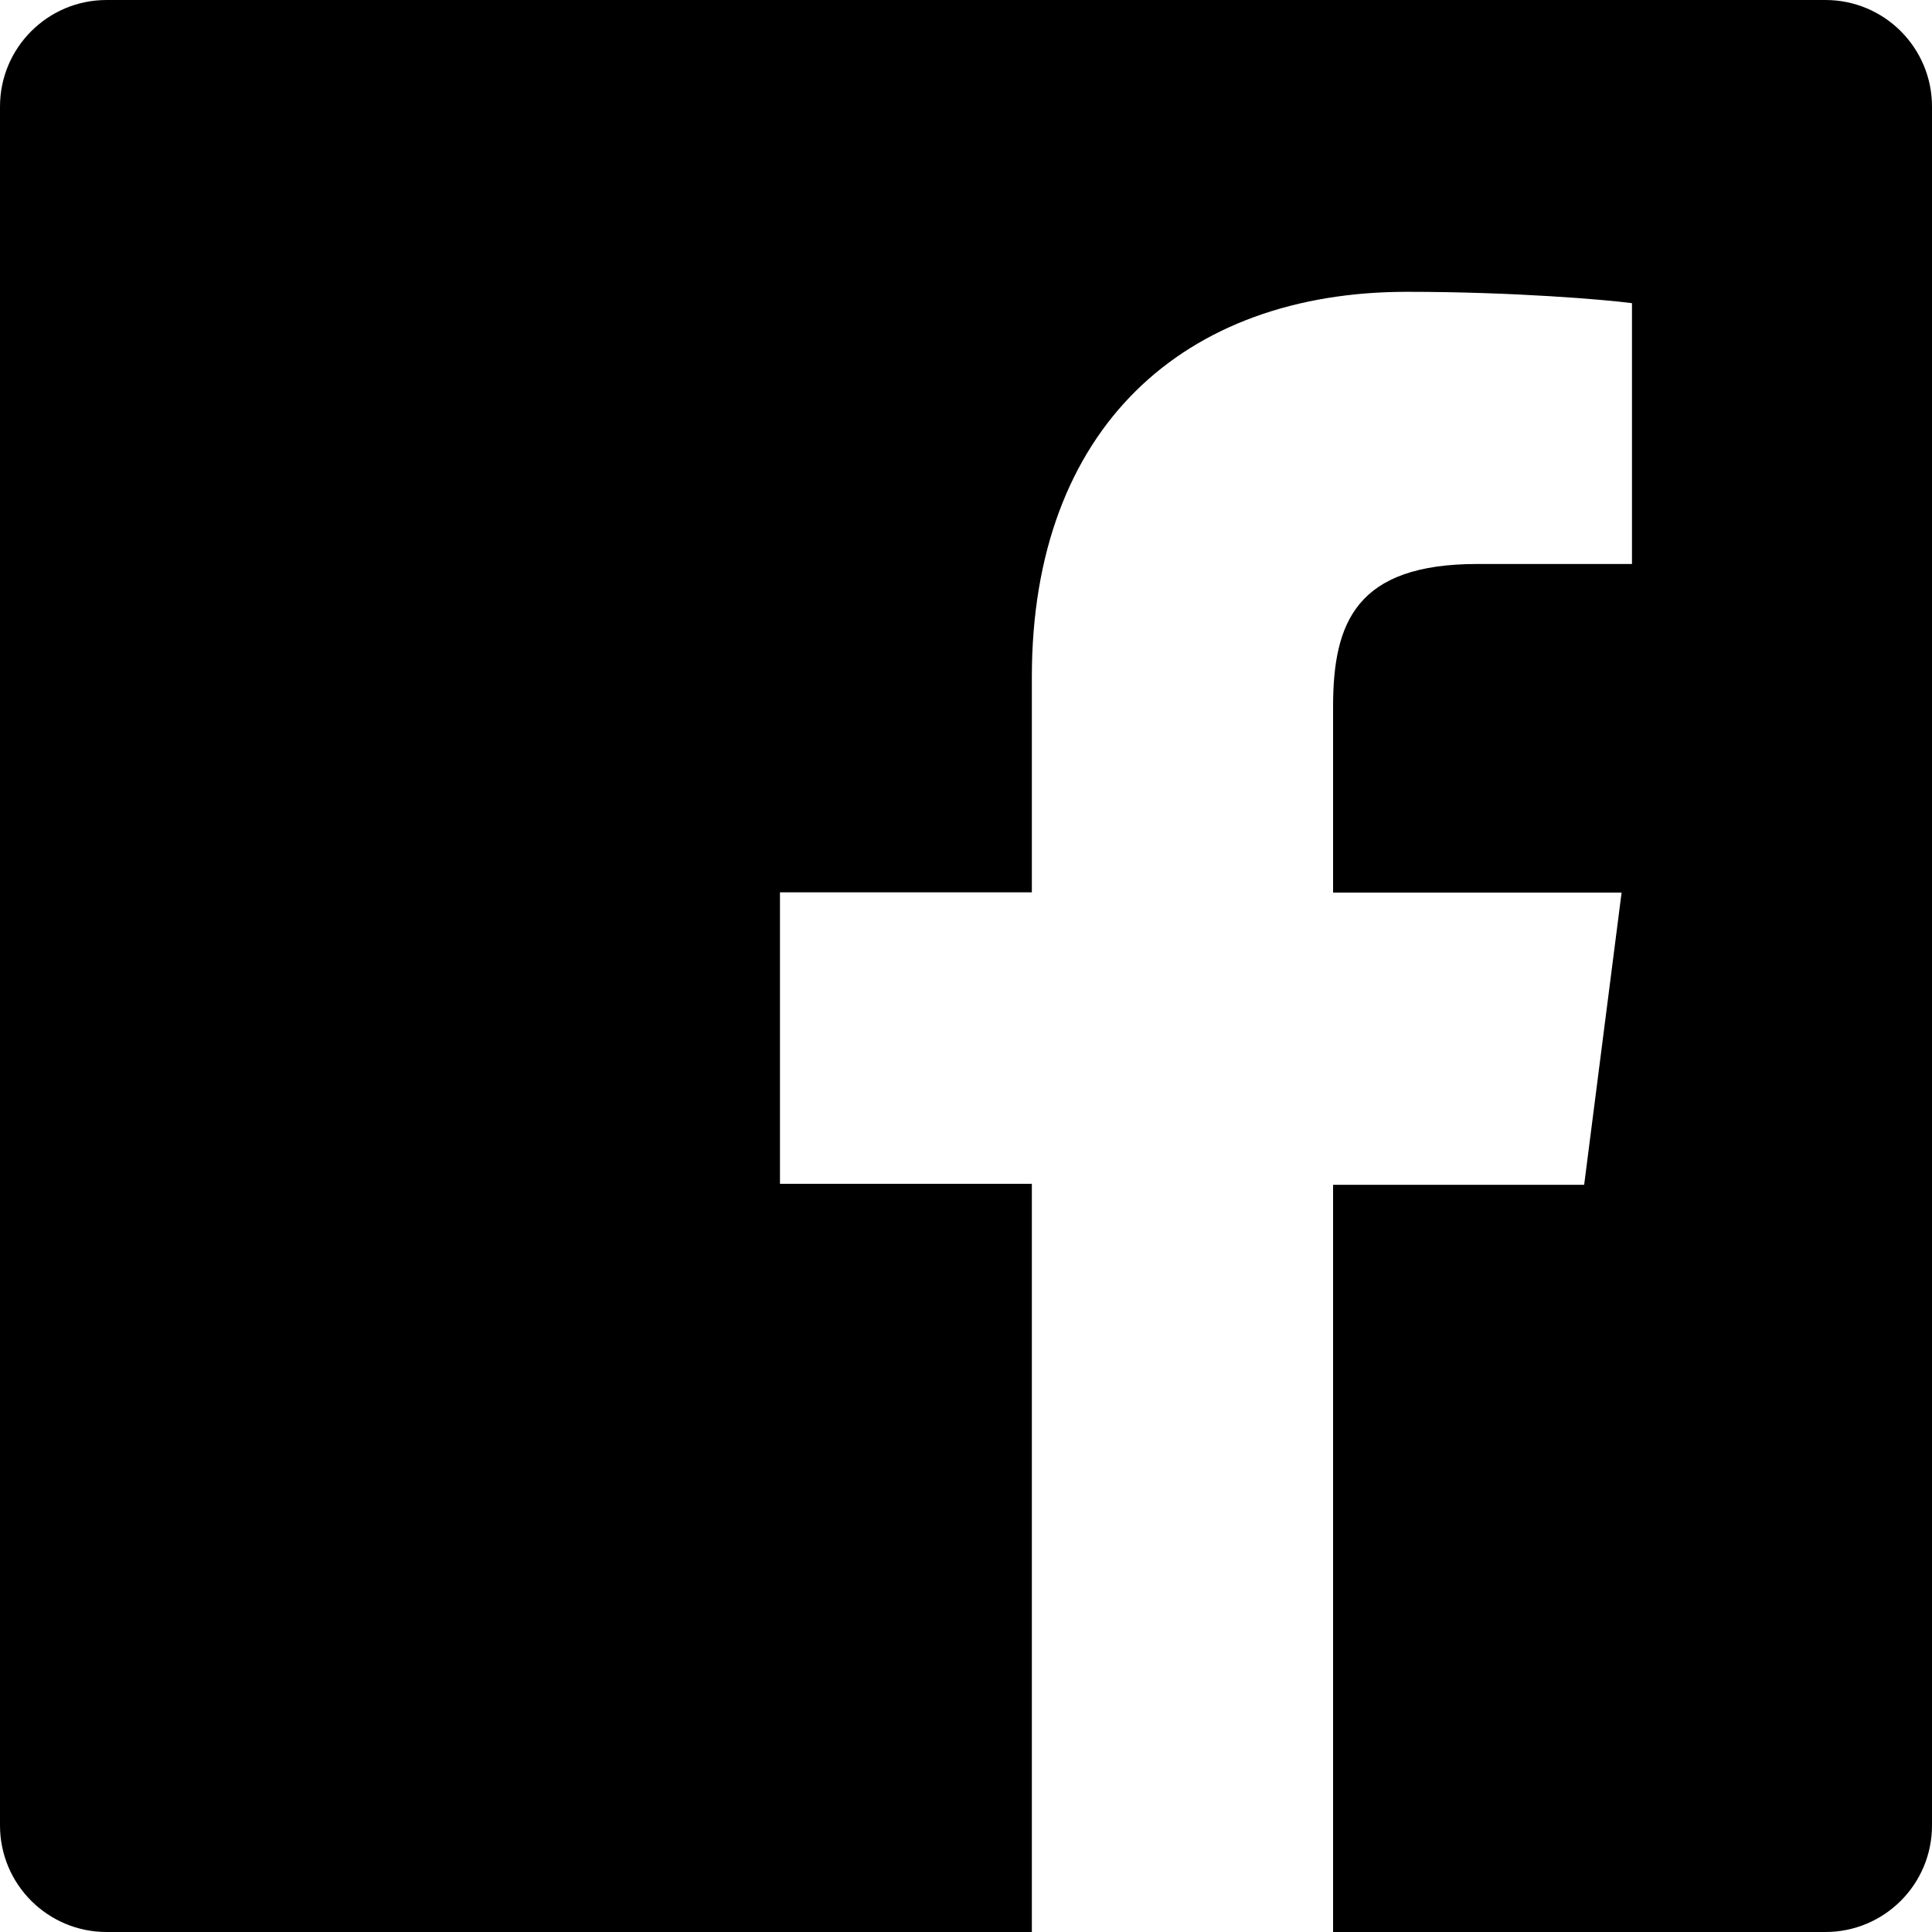
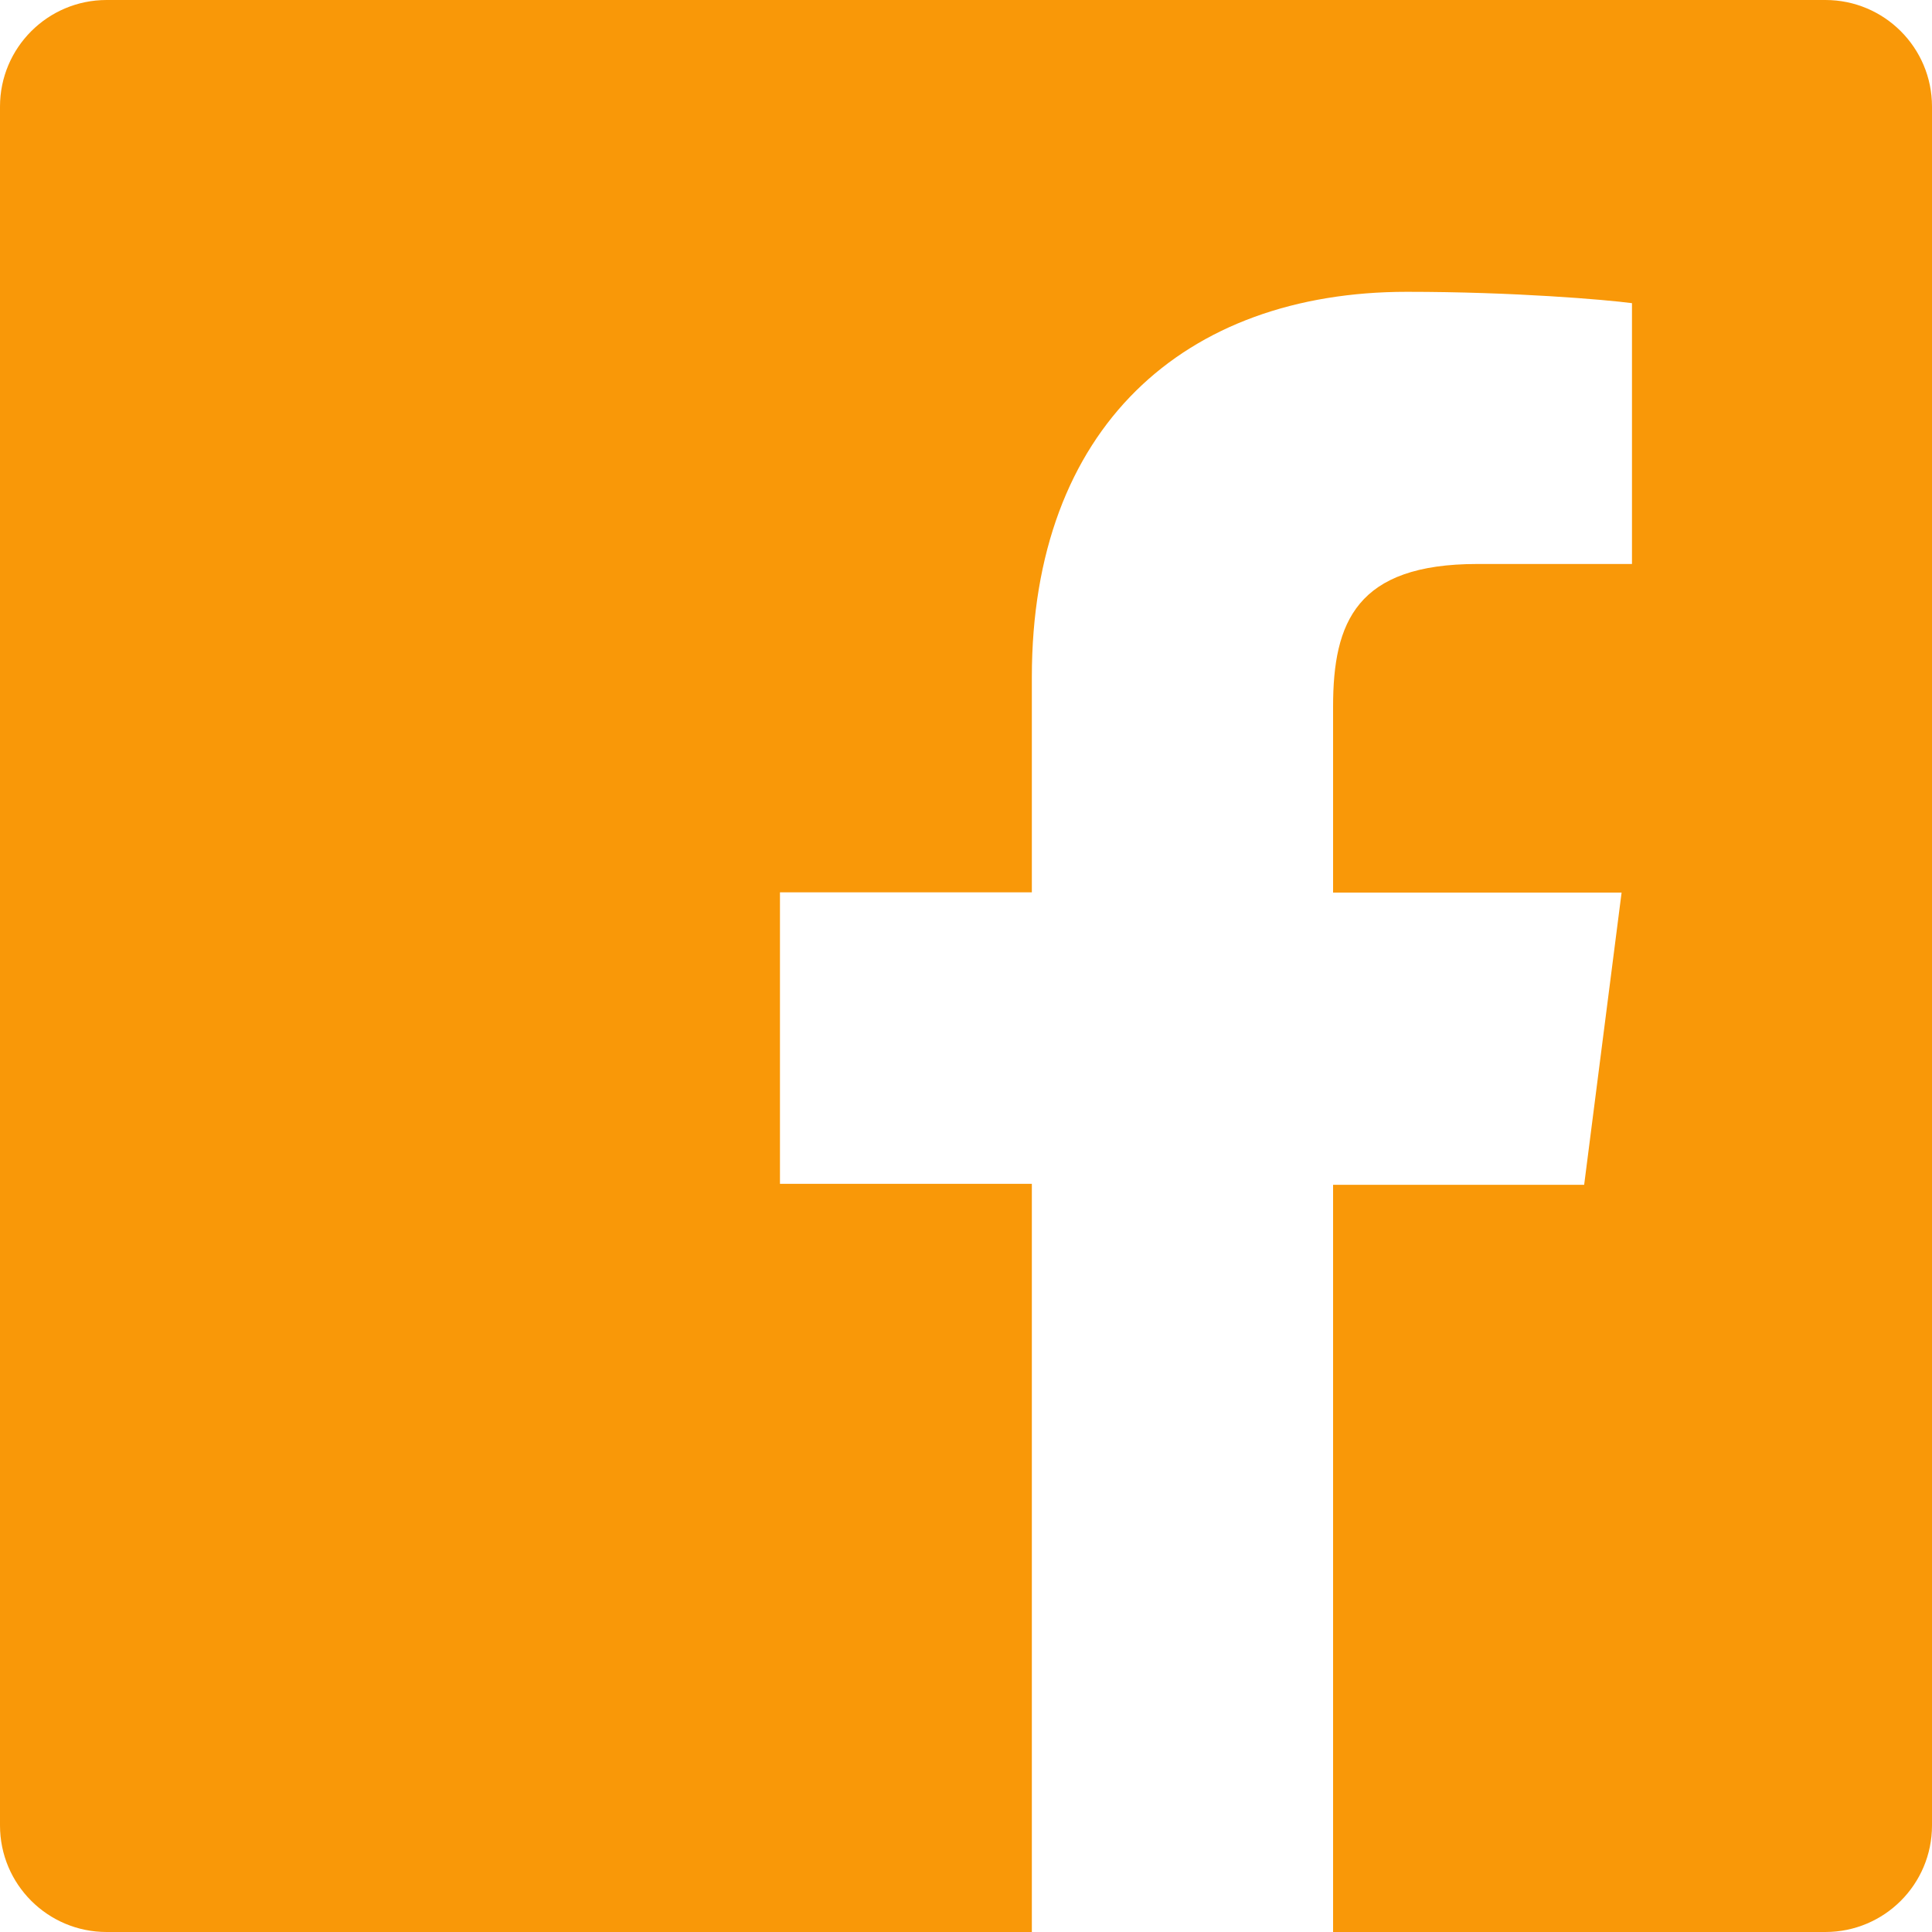
- <svg xmlns="http://www.w3.org/2000/svg" role="img" viewBox="0 0 24 24">
+ <svg xmlns="http://www.w3.org/2000/svg" role="img" fill="#F99808" viewBox="0 0 24 24">
  <path d="M22.676 0H1.324C.593 0 0 .593 0 1.324v21.352C0 23.408.593 24 1.324 24h11.494v-9.294H9.689v-3.621h3.129V8.41c0-3.099 1.894-4.785 4.659-4.785 1.325 0 2.464.097 2.796.141v3.24h-1.921c-1.5 0-1.792.721-1.792 1.771v2.311h3.584l-.465 3.63H16.56V24h6.115c.733 0 1.325-.592 1.325-1.324V1.324C24 .593 23.408 0 22.676 0" />
</svg>
